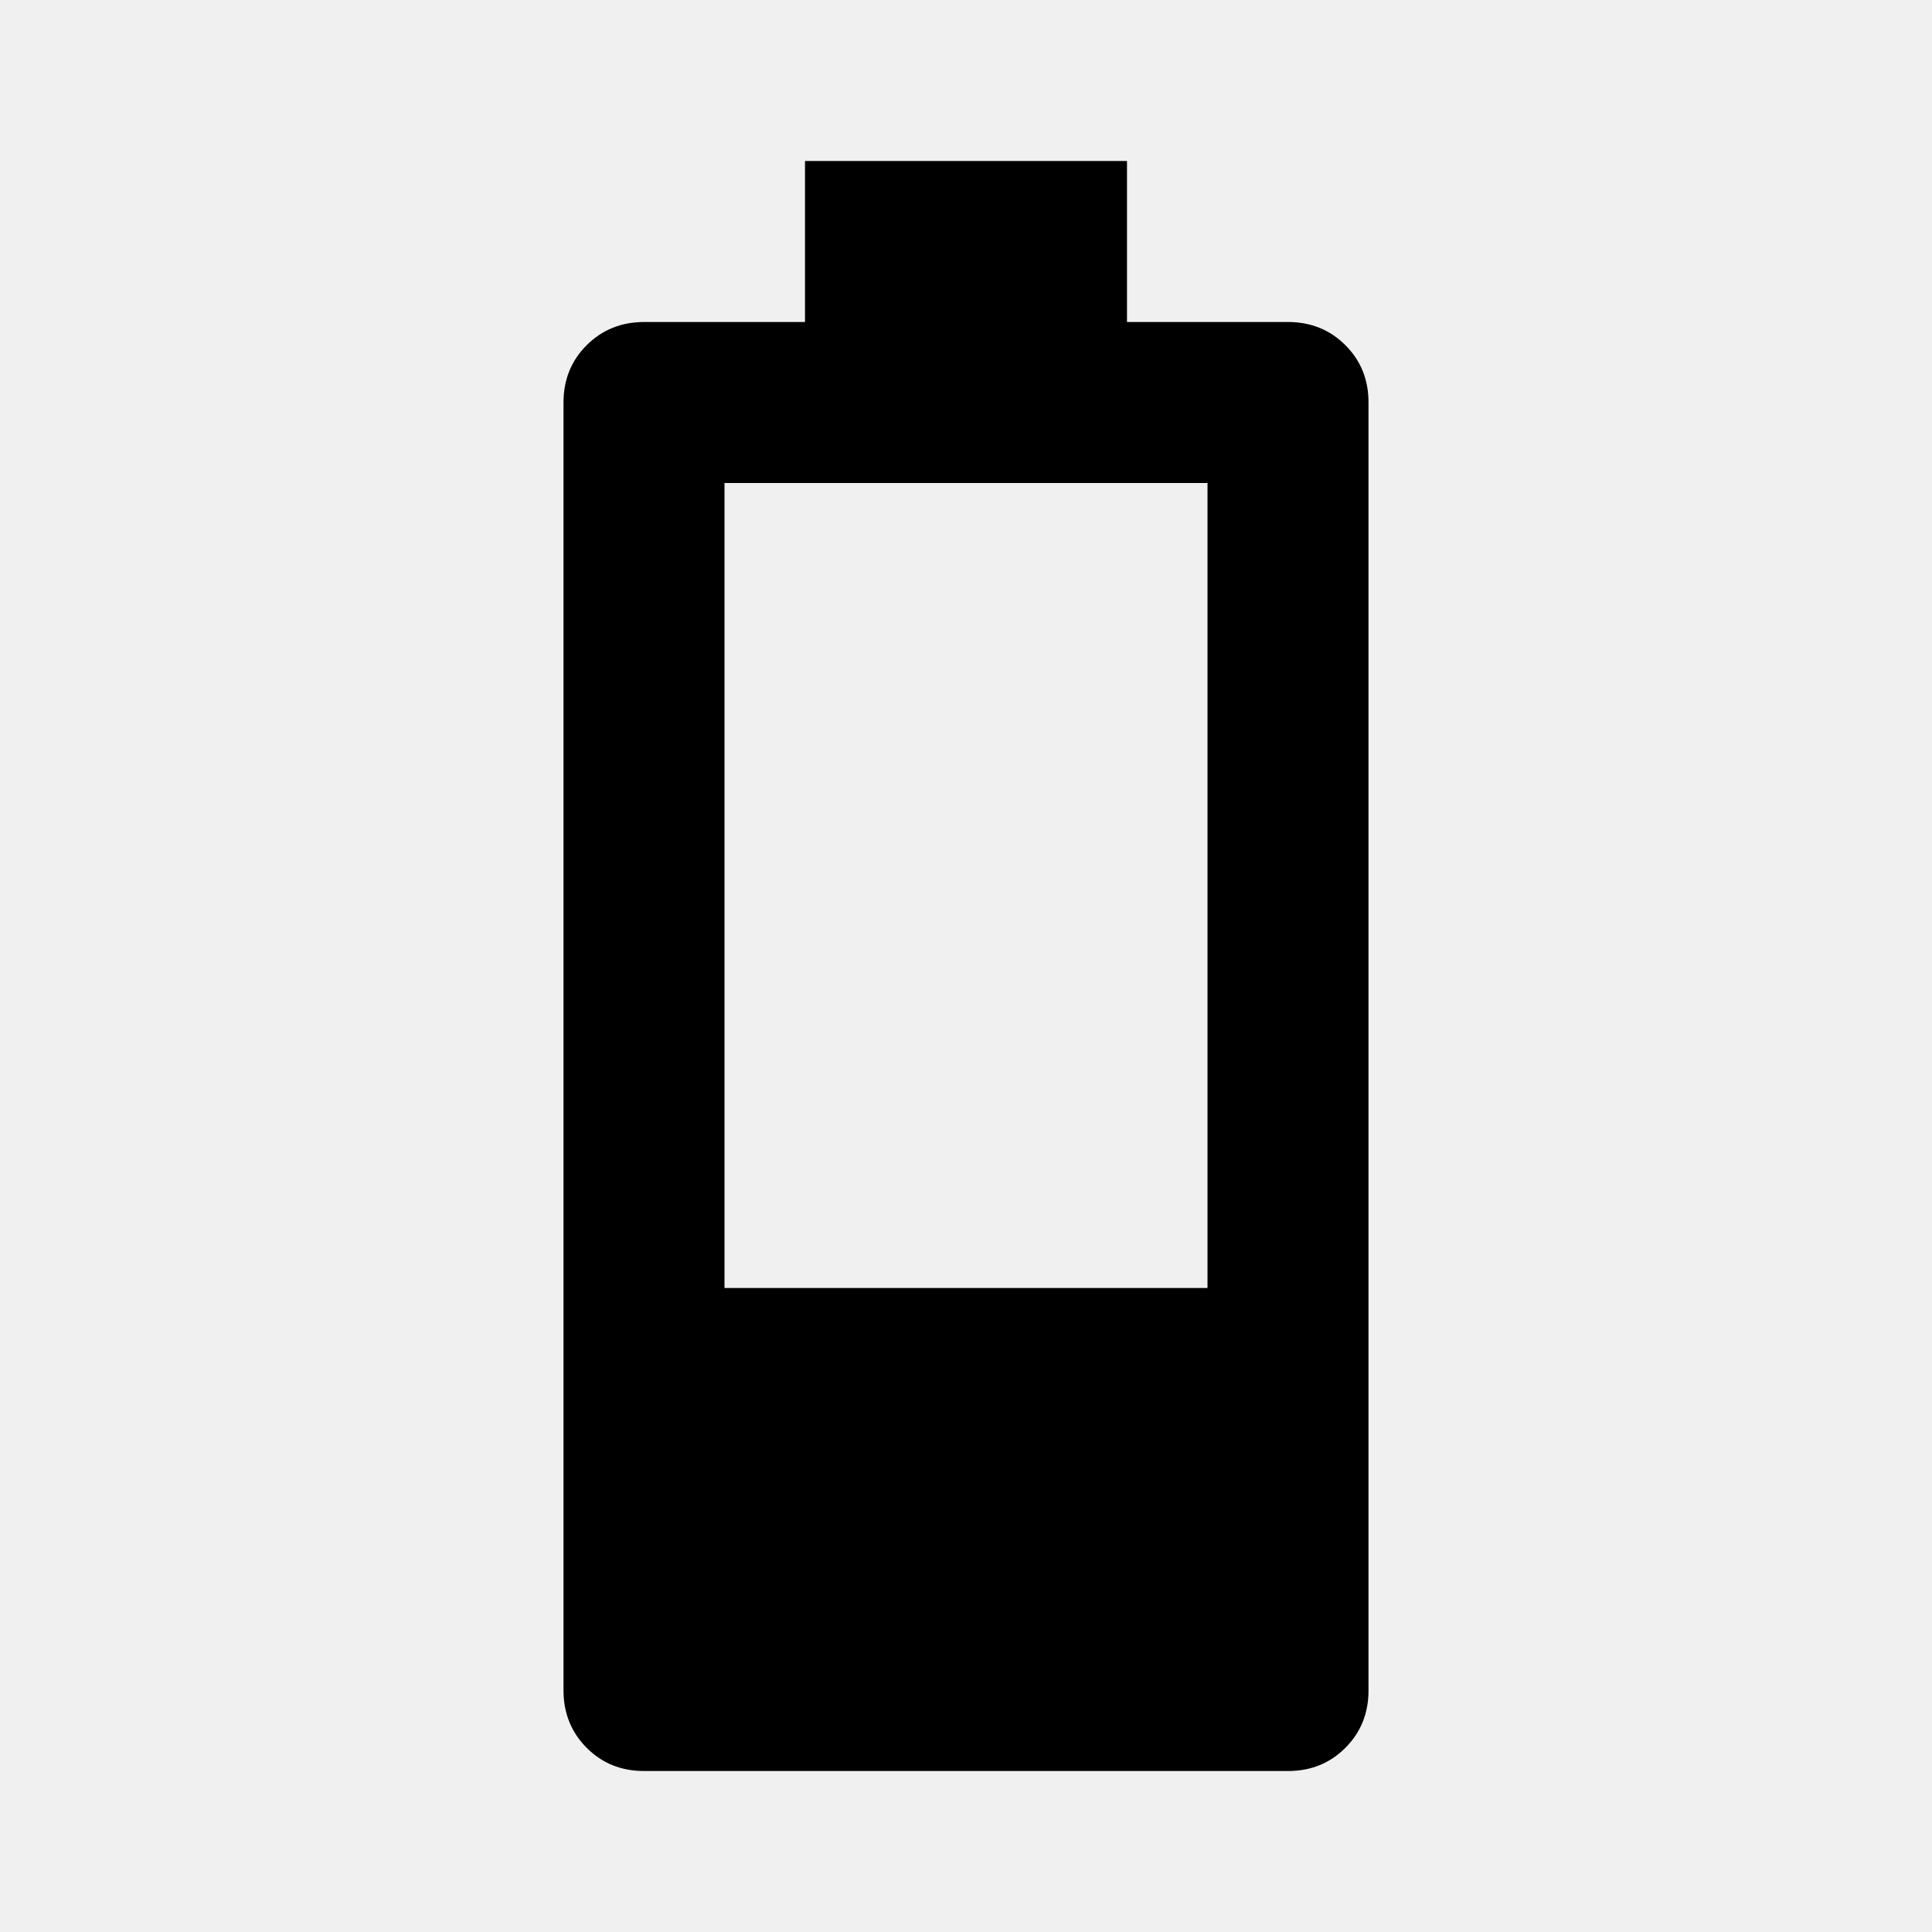
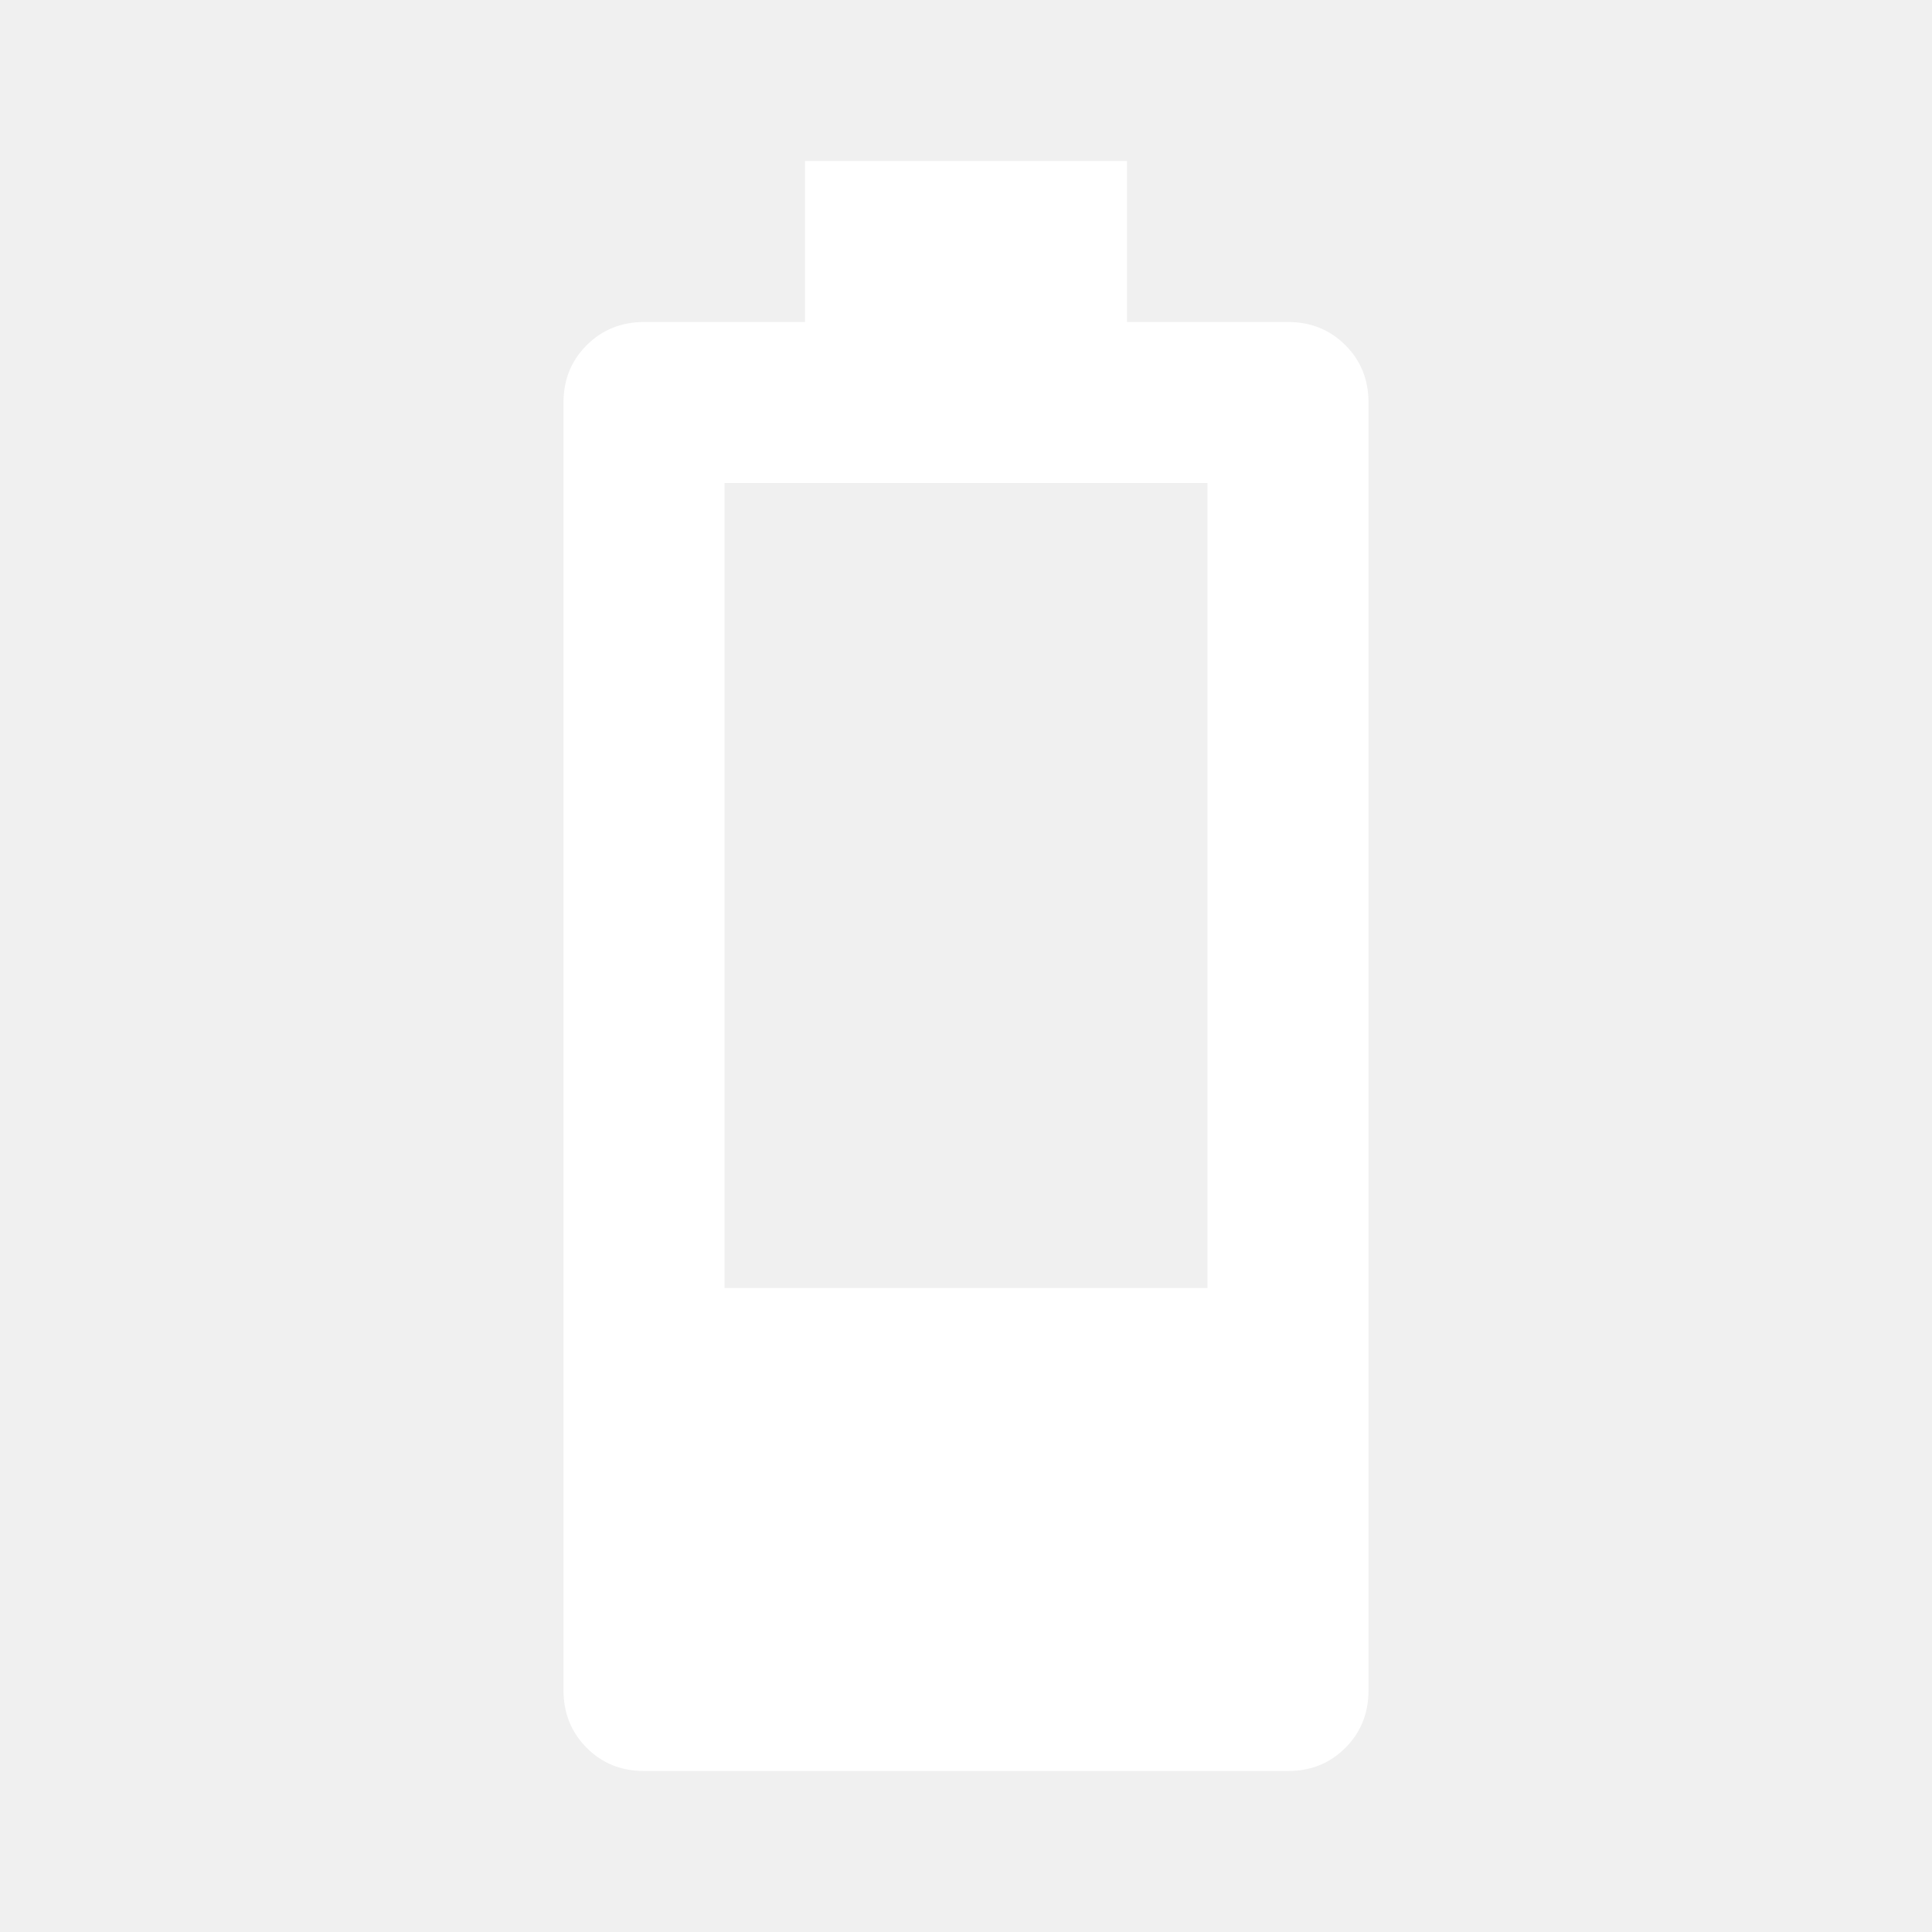
<svg xmlns="http://www.w3.org/2000/svg" width="24" height="24" viewBox="0 0 24 24">
-   <path fill="currentColor" d="M8 22q-.425 0-.712-.288T7 21V5q0-.425.288-.712T8 4h2V2h4v2h2q.425 0 .713.288T17 5v16q0 .425-.288.713T16 22zm1-6h6V6H9z" />
+   <path fill="#ffffff" d="M8 22q-.425 0-.712-.288T7 21V5q0-.425.288-.712T8 4h2V2h4v2h2q.425 0 .713.288T17 5v16q0 .425-.288.713T16 22zm1-6h6V6H9z" />
</svg>
